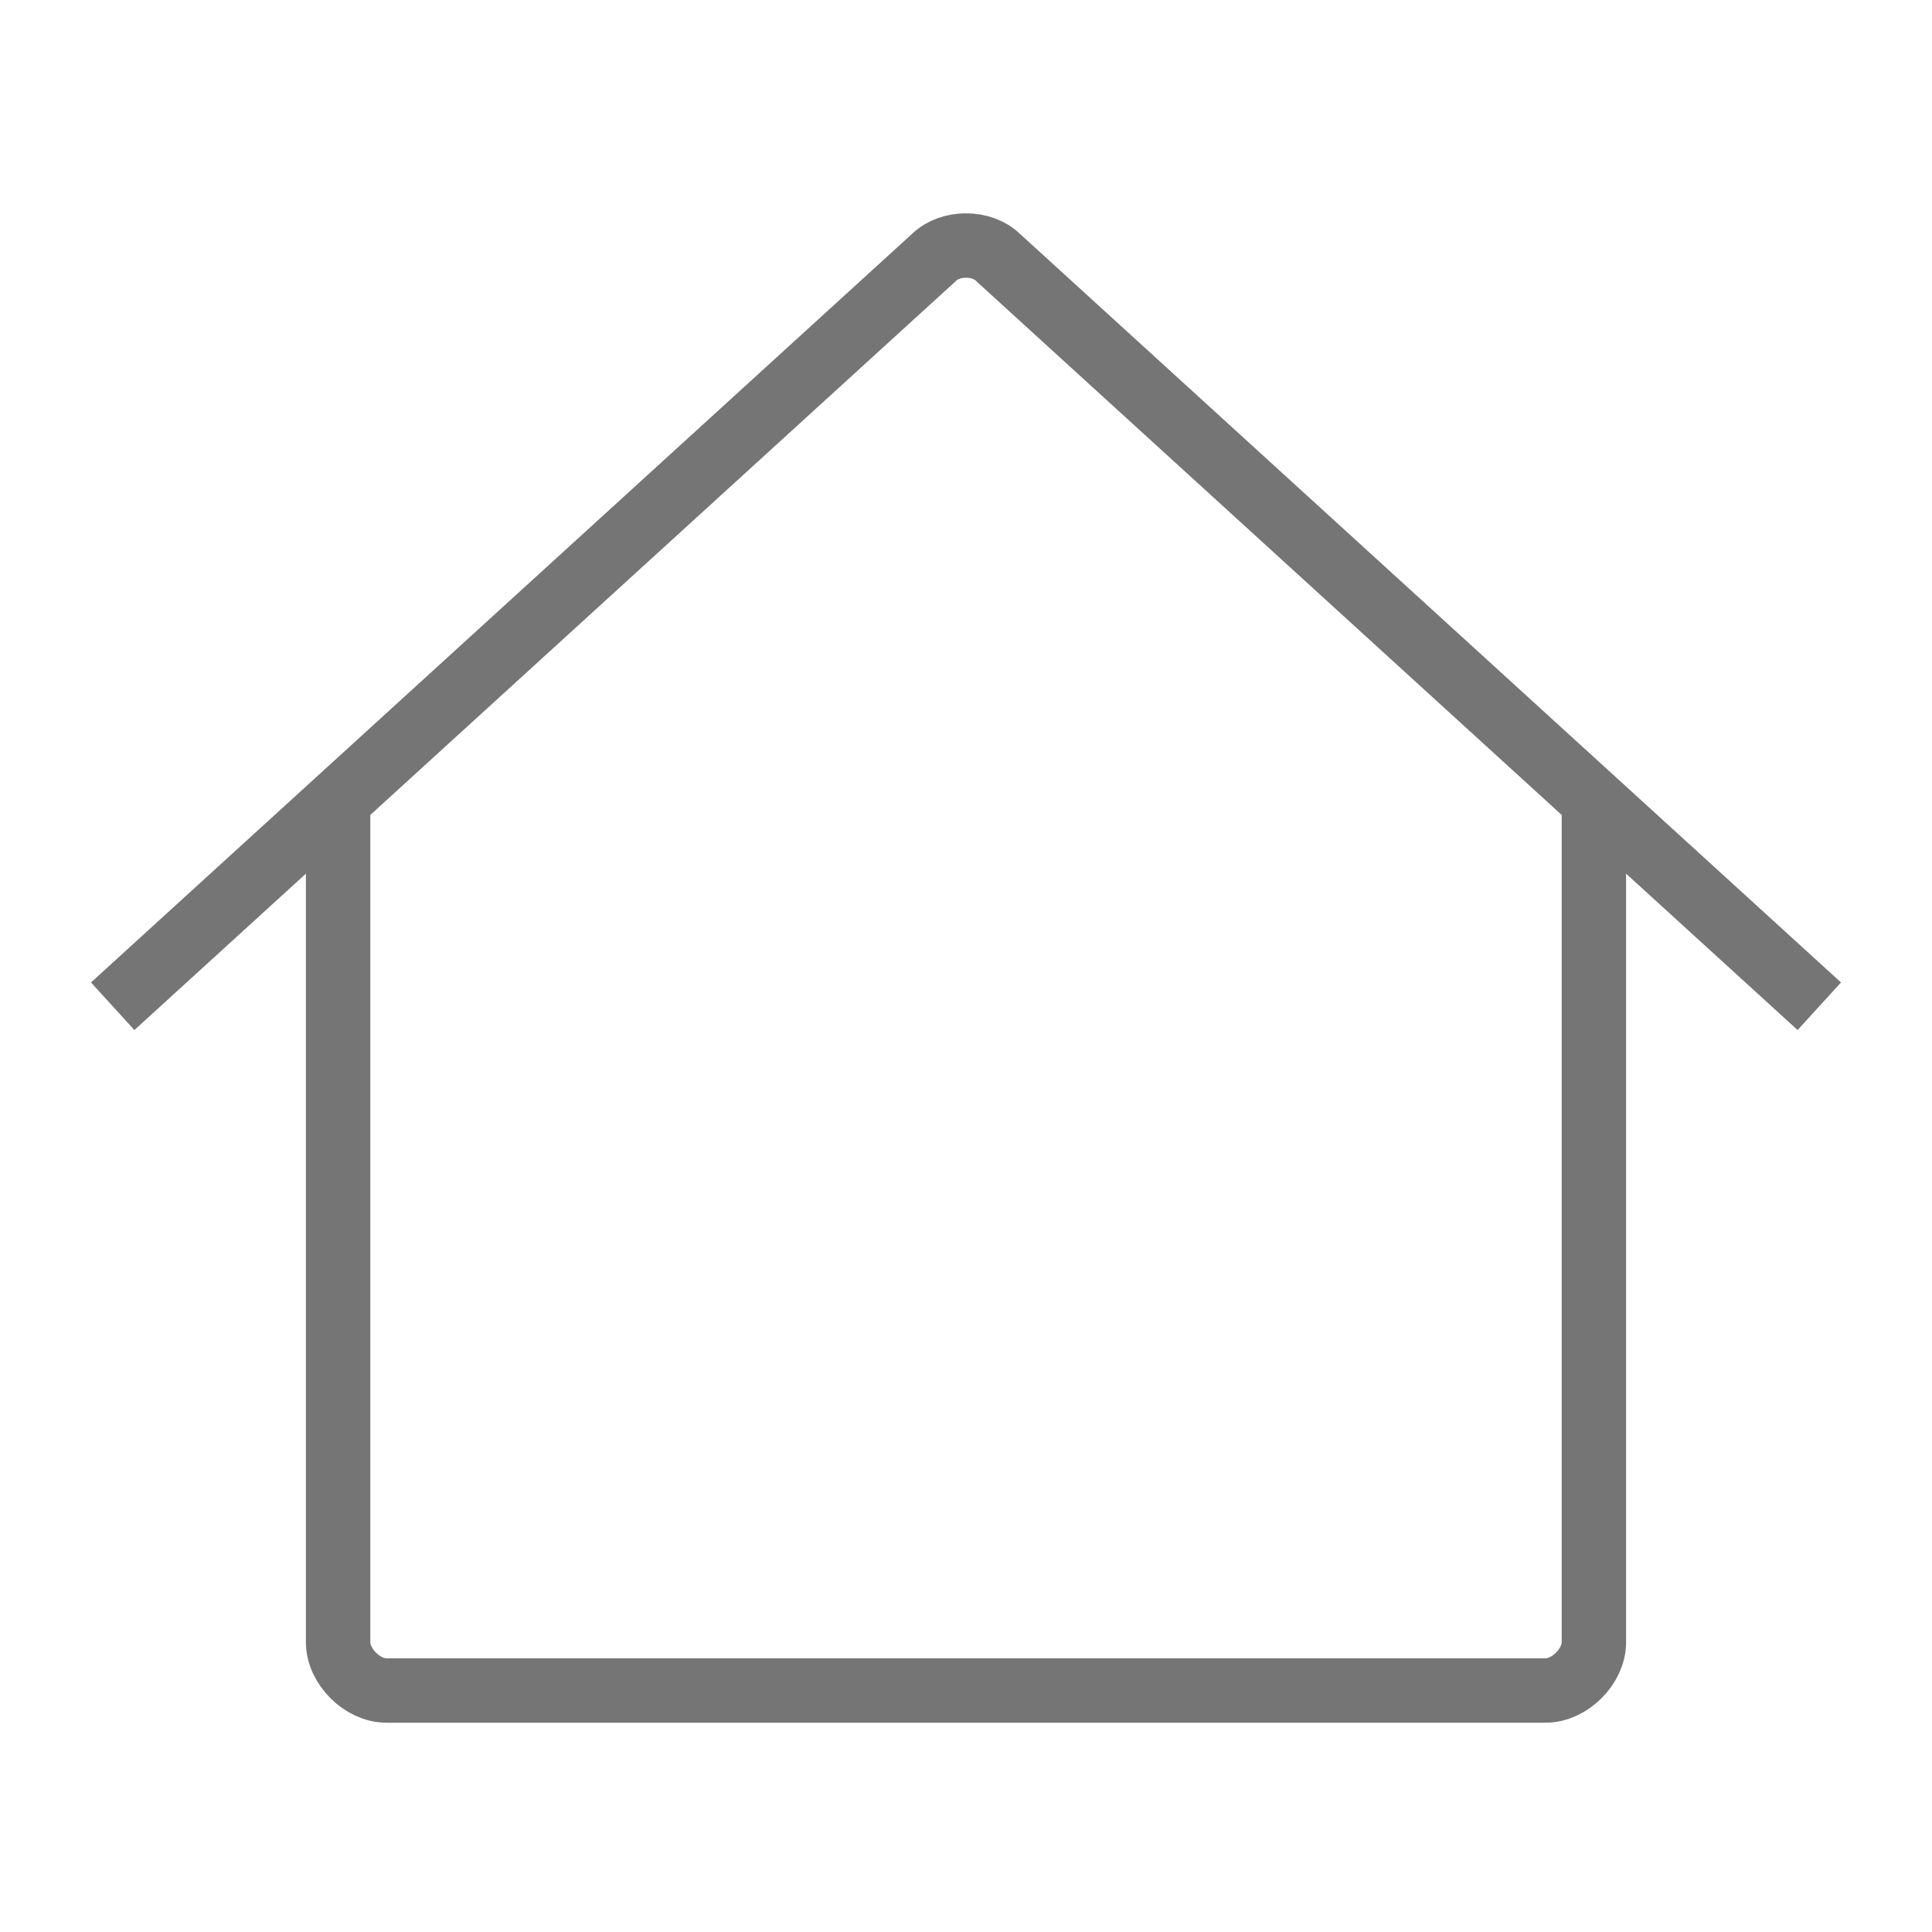
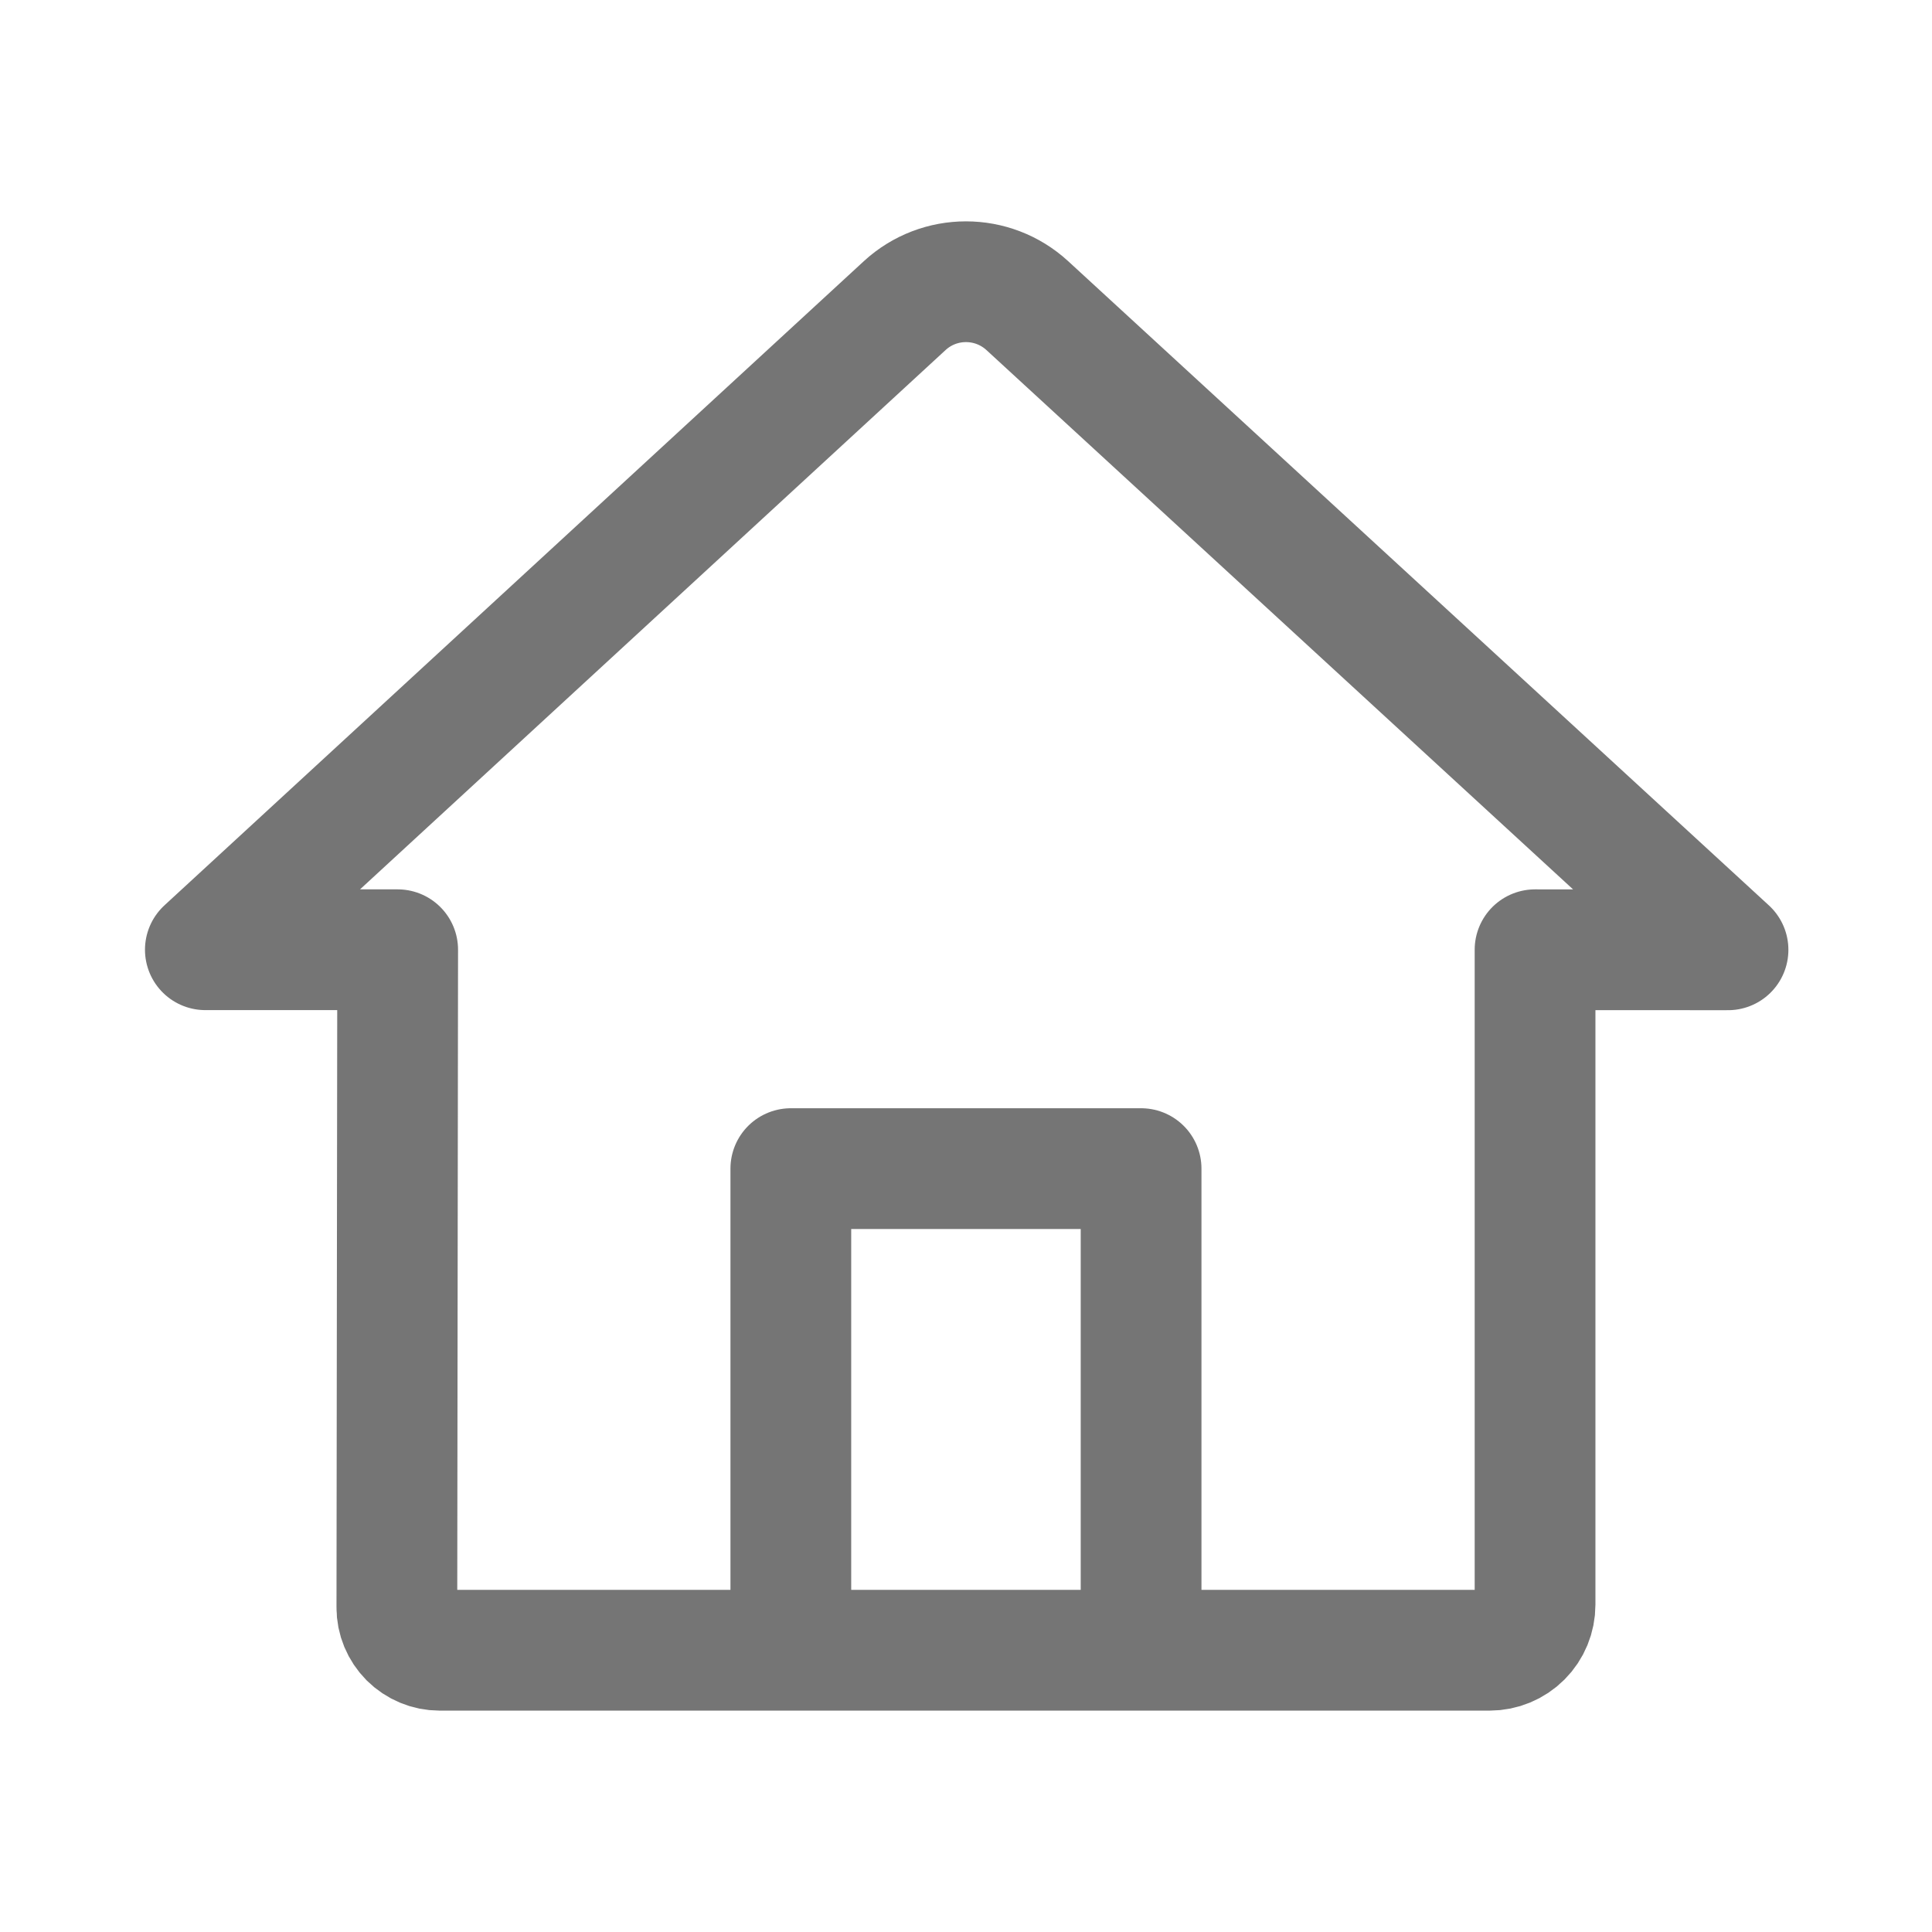
- <svg xmlns="http://www.w3.org/2000/svg" version="1.1" id="Ebene_1" x="0px" y="0px" viewBox="0 0 24 24" style="enable-background:new 0 0 24 24;" xml:space="preserve">
-   <style type="text/css">
- 	.st0{fill:none;stroke:#757575;stroke-width:0.8;}
- </style>
-   <path class="st0" d="M22.6,12.5L12.4,3.2c-0.2-0.2-0.6-0.2-0.8,0L1.4,12.5 M4.2,9.8v10.6c0,0.3,0.3,0.6,0.6,0.6h14.4  c0.3,0,0.6-0.3,0.6-0.6V9.8" />
+ <svg xmlns="http://www.w3.org/2000/svg" width="100%" height="100%" viewBox="0 0 24 24" version="1.1" xml:space="preserve" style="fill-rule:evenodd;clip-rule:evenodd;stroke-linecap:round;stroke-linejoin:round;stroke-miterlimit:1.5;">
+   <path d="M4.94,11.798c0,0 -0.008,6.279 -0.01,8.17c-0.001,0.141 0.056,0.276 0.155,0.376c0.1,0.099 0.235,0.156 0.376,0.156l13.043,0c0.15,0 0.294,-0.06 0.4,-0.166c0.106,-0.106 0.165,-0.25 0.165,-0.4l0,-8.136l2.397,0.001c0,0 -6.457,-5.936 -8.705,-8.003c-0.431,-0.395 -1.092,-0.395 -1.522,0c-2.246,2.068 -8.688,8.002 -8.688,8.002l2.389,0Zm4.884,8.702l0,-5.983l4.351,0l0,5.983" style="fill:none;stroke:#757575;stroke-width:1.5px;" />
</svg>
